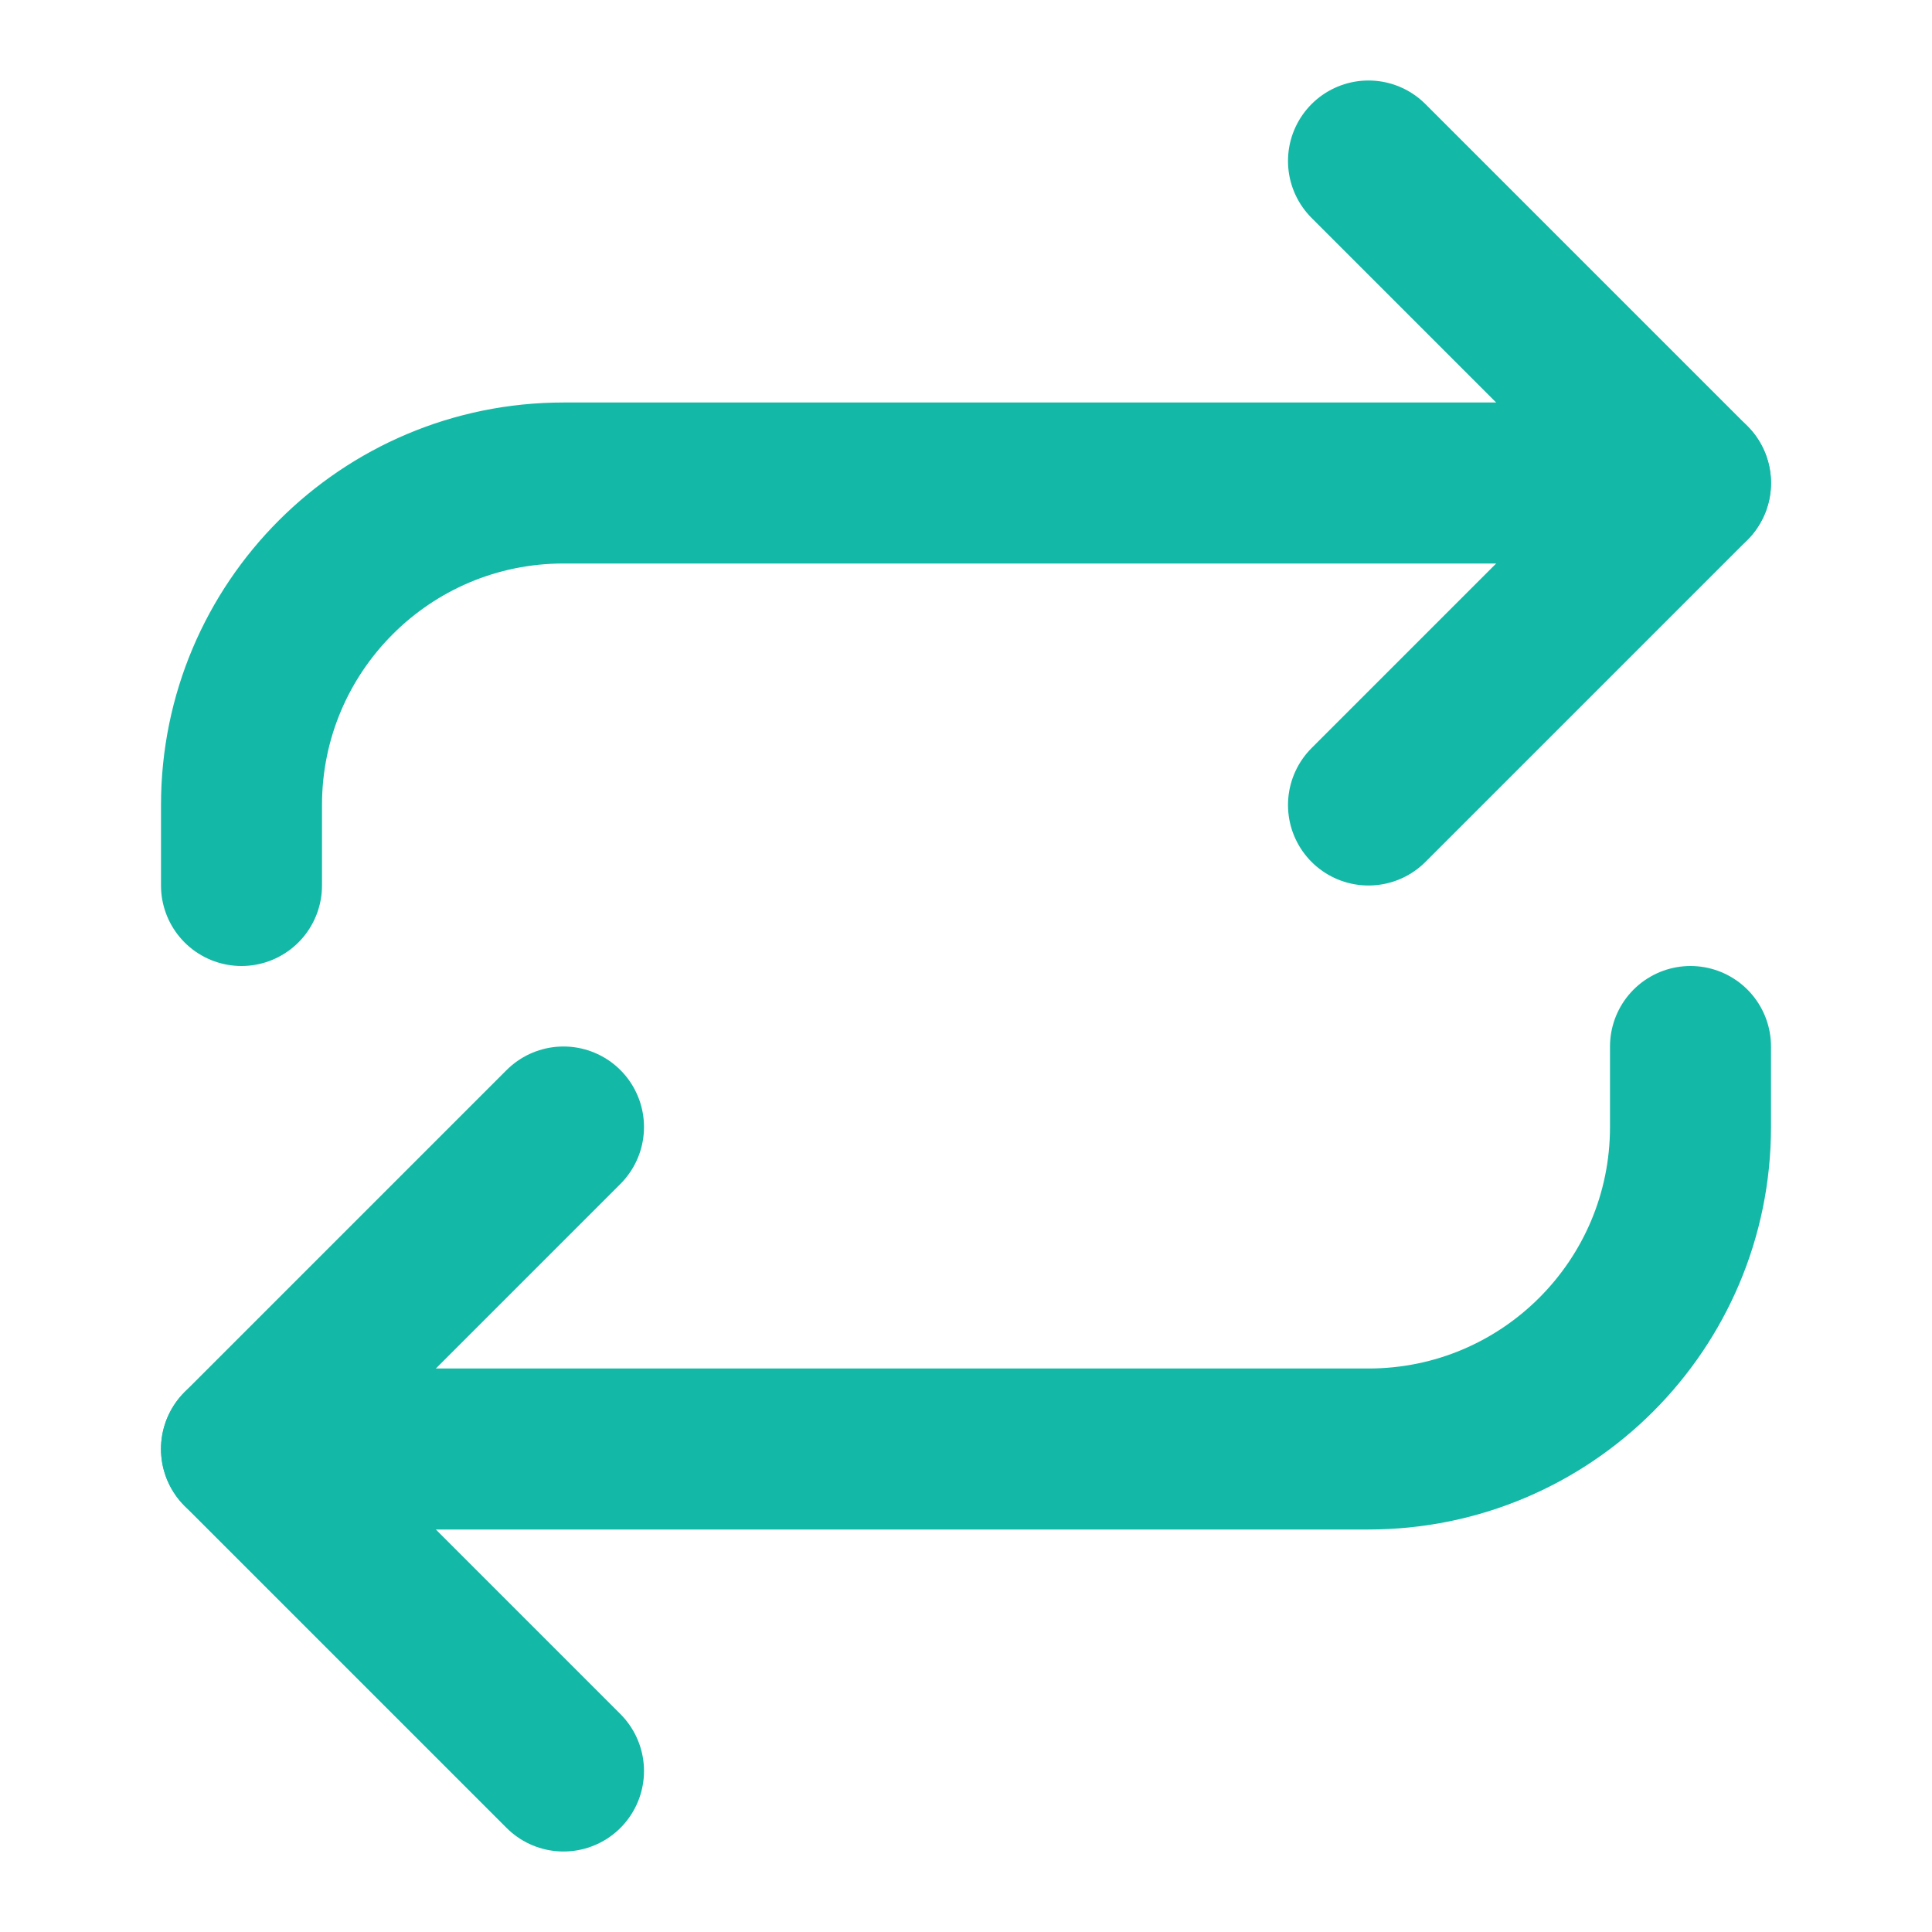
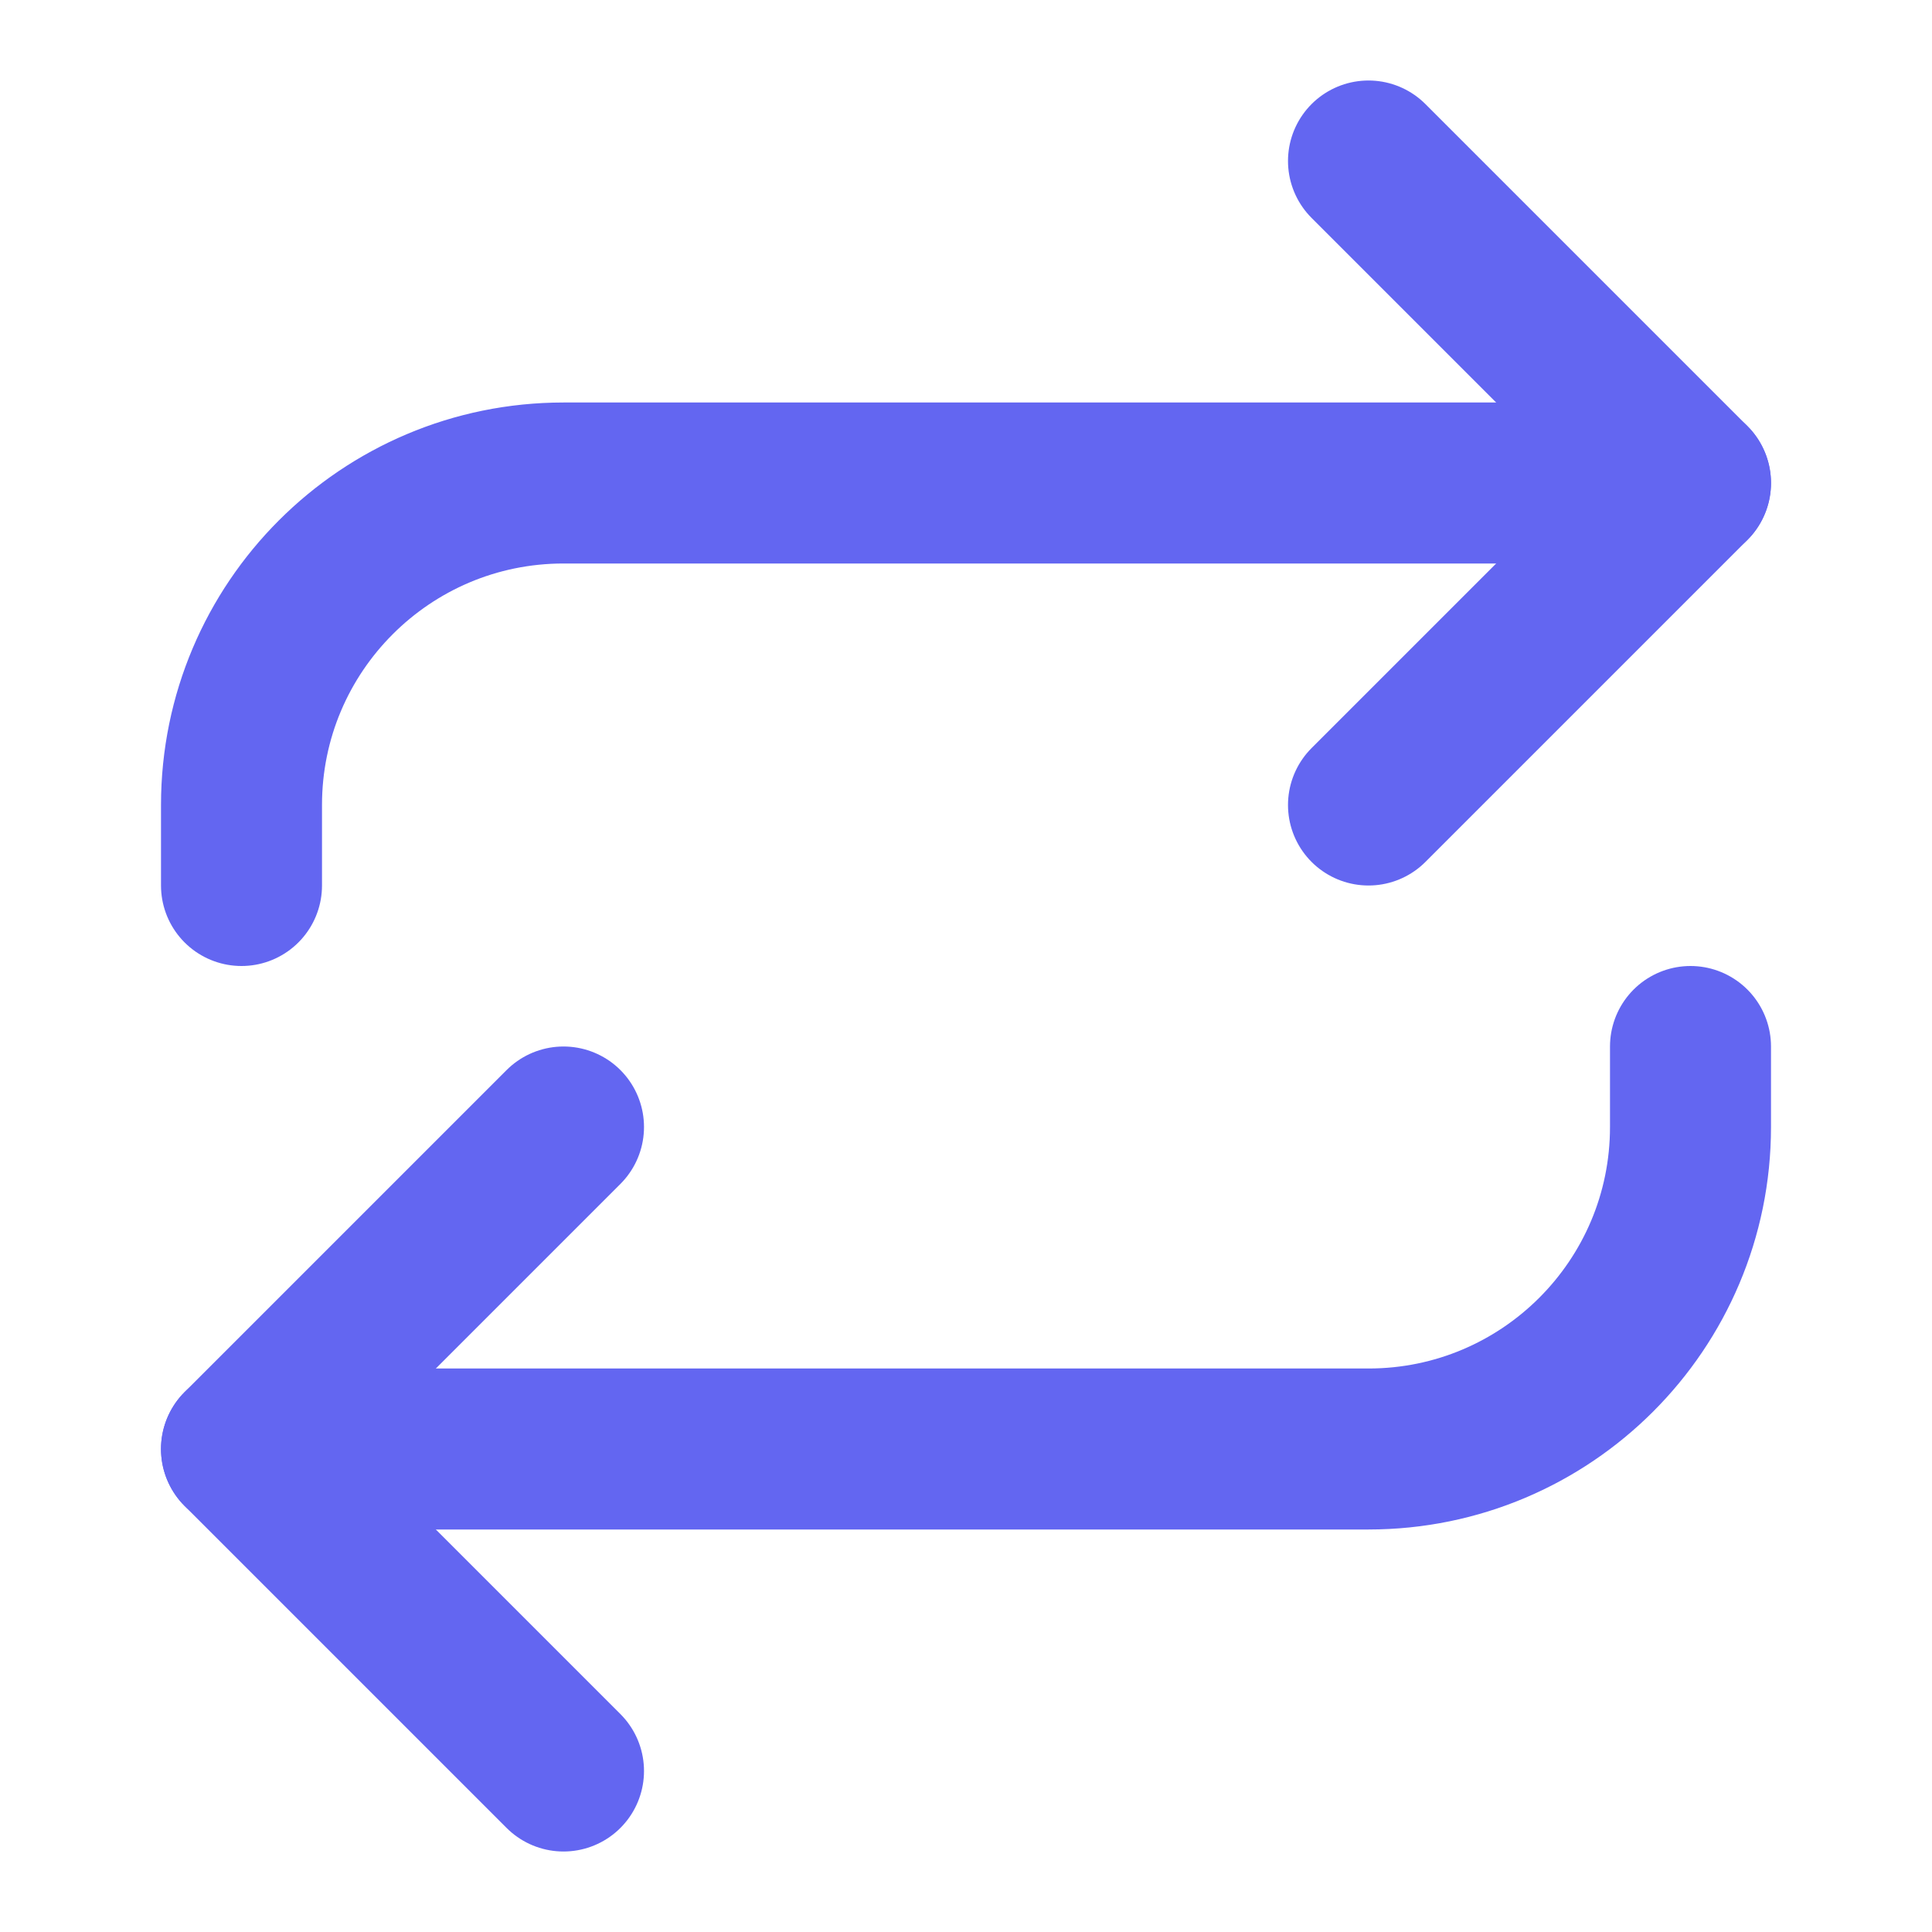
- <svg xmlns="http://www.w3.org/2000/svg" width="24" height="24" viewBox="0 0 24 24" fill="none" stroke="#14b8a6" stroke-width="2" stroke-linecap="round" stroke-linejoin="round" class="lucide lucide-repeat">
+ <svg xmlns="http://www.w3.org/2000/svg" width="24" height="24" viewBox="0 0 24 24" fill="none" stroke="#6366F1" stroke-width="2" stroke-linecap="round" stroke-linejoin="round" class="lucide lucide-repeat">
  <path d="m17 2 4 4-4 4" />
  <path d="M3 11v-1a4 4 0 0 1 4-4h14" />
  <path d="m7 22-4-4 4-4" />
  <path d="M21 13v1a4 4 0 0 1-4 4H3" />
</svg>
